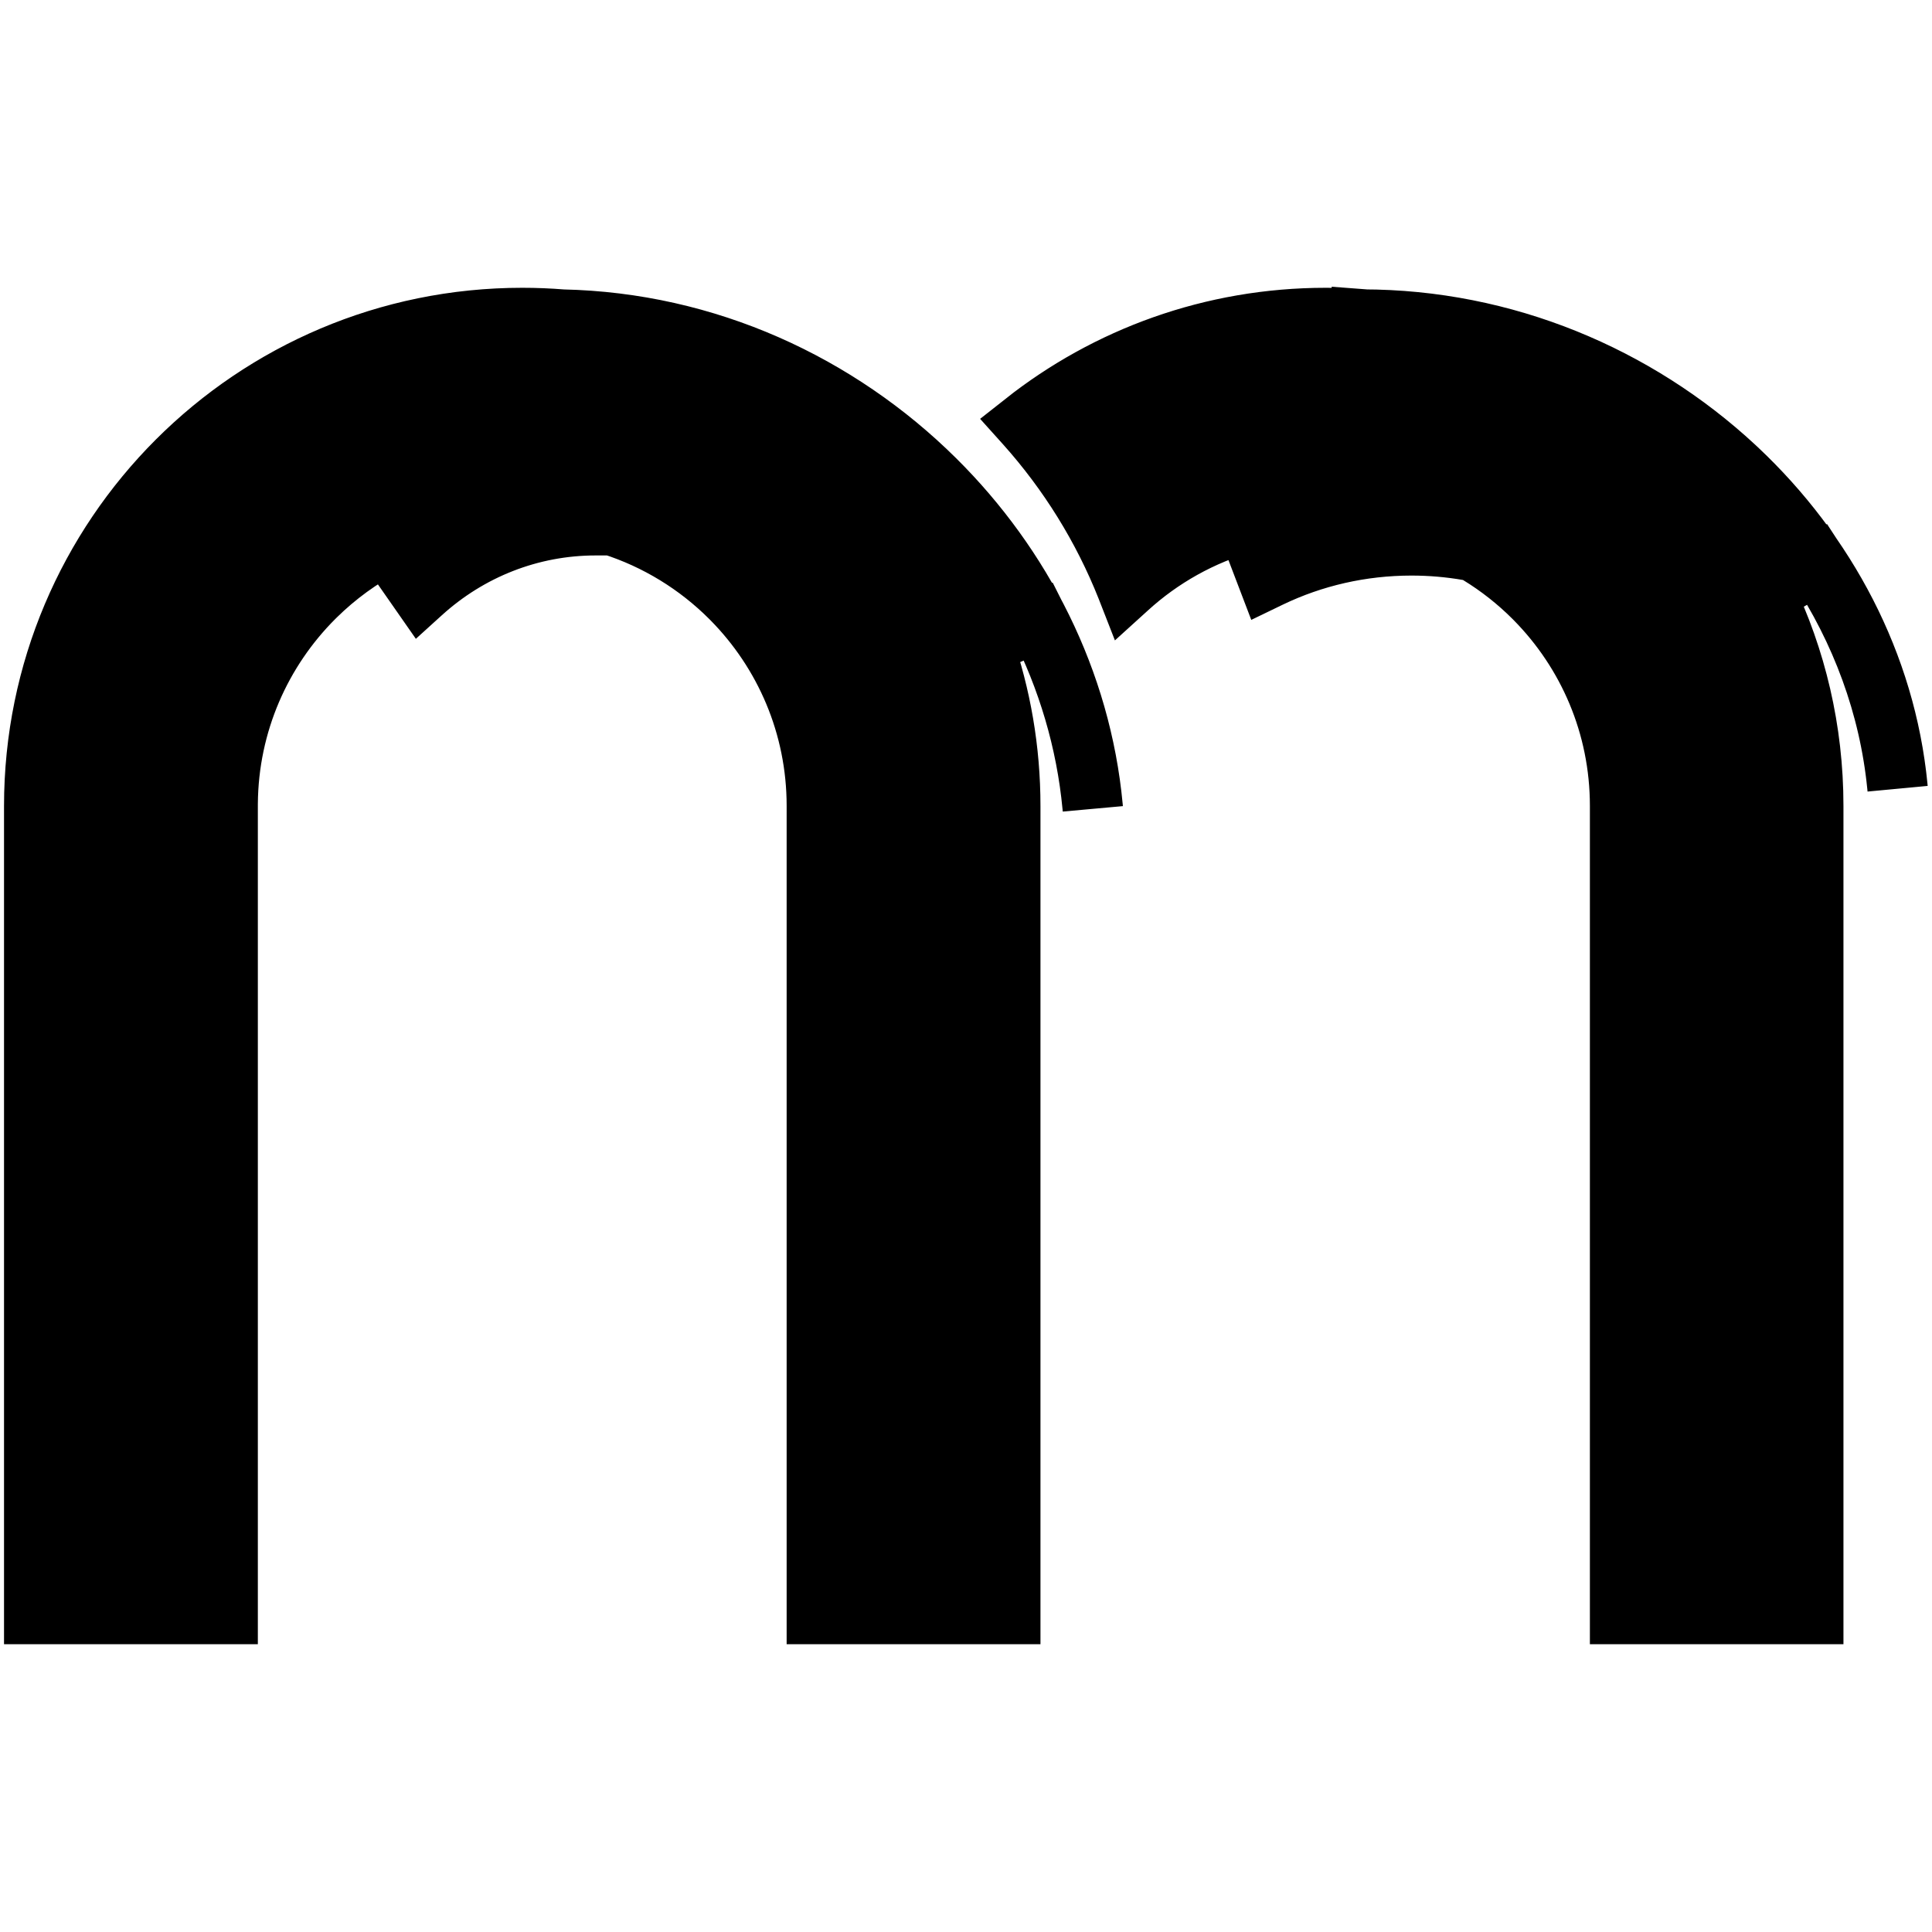
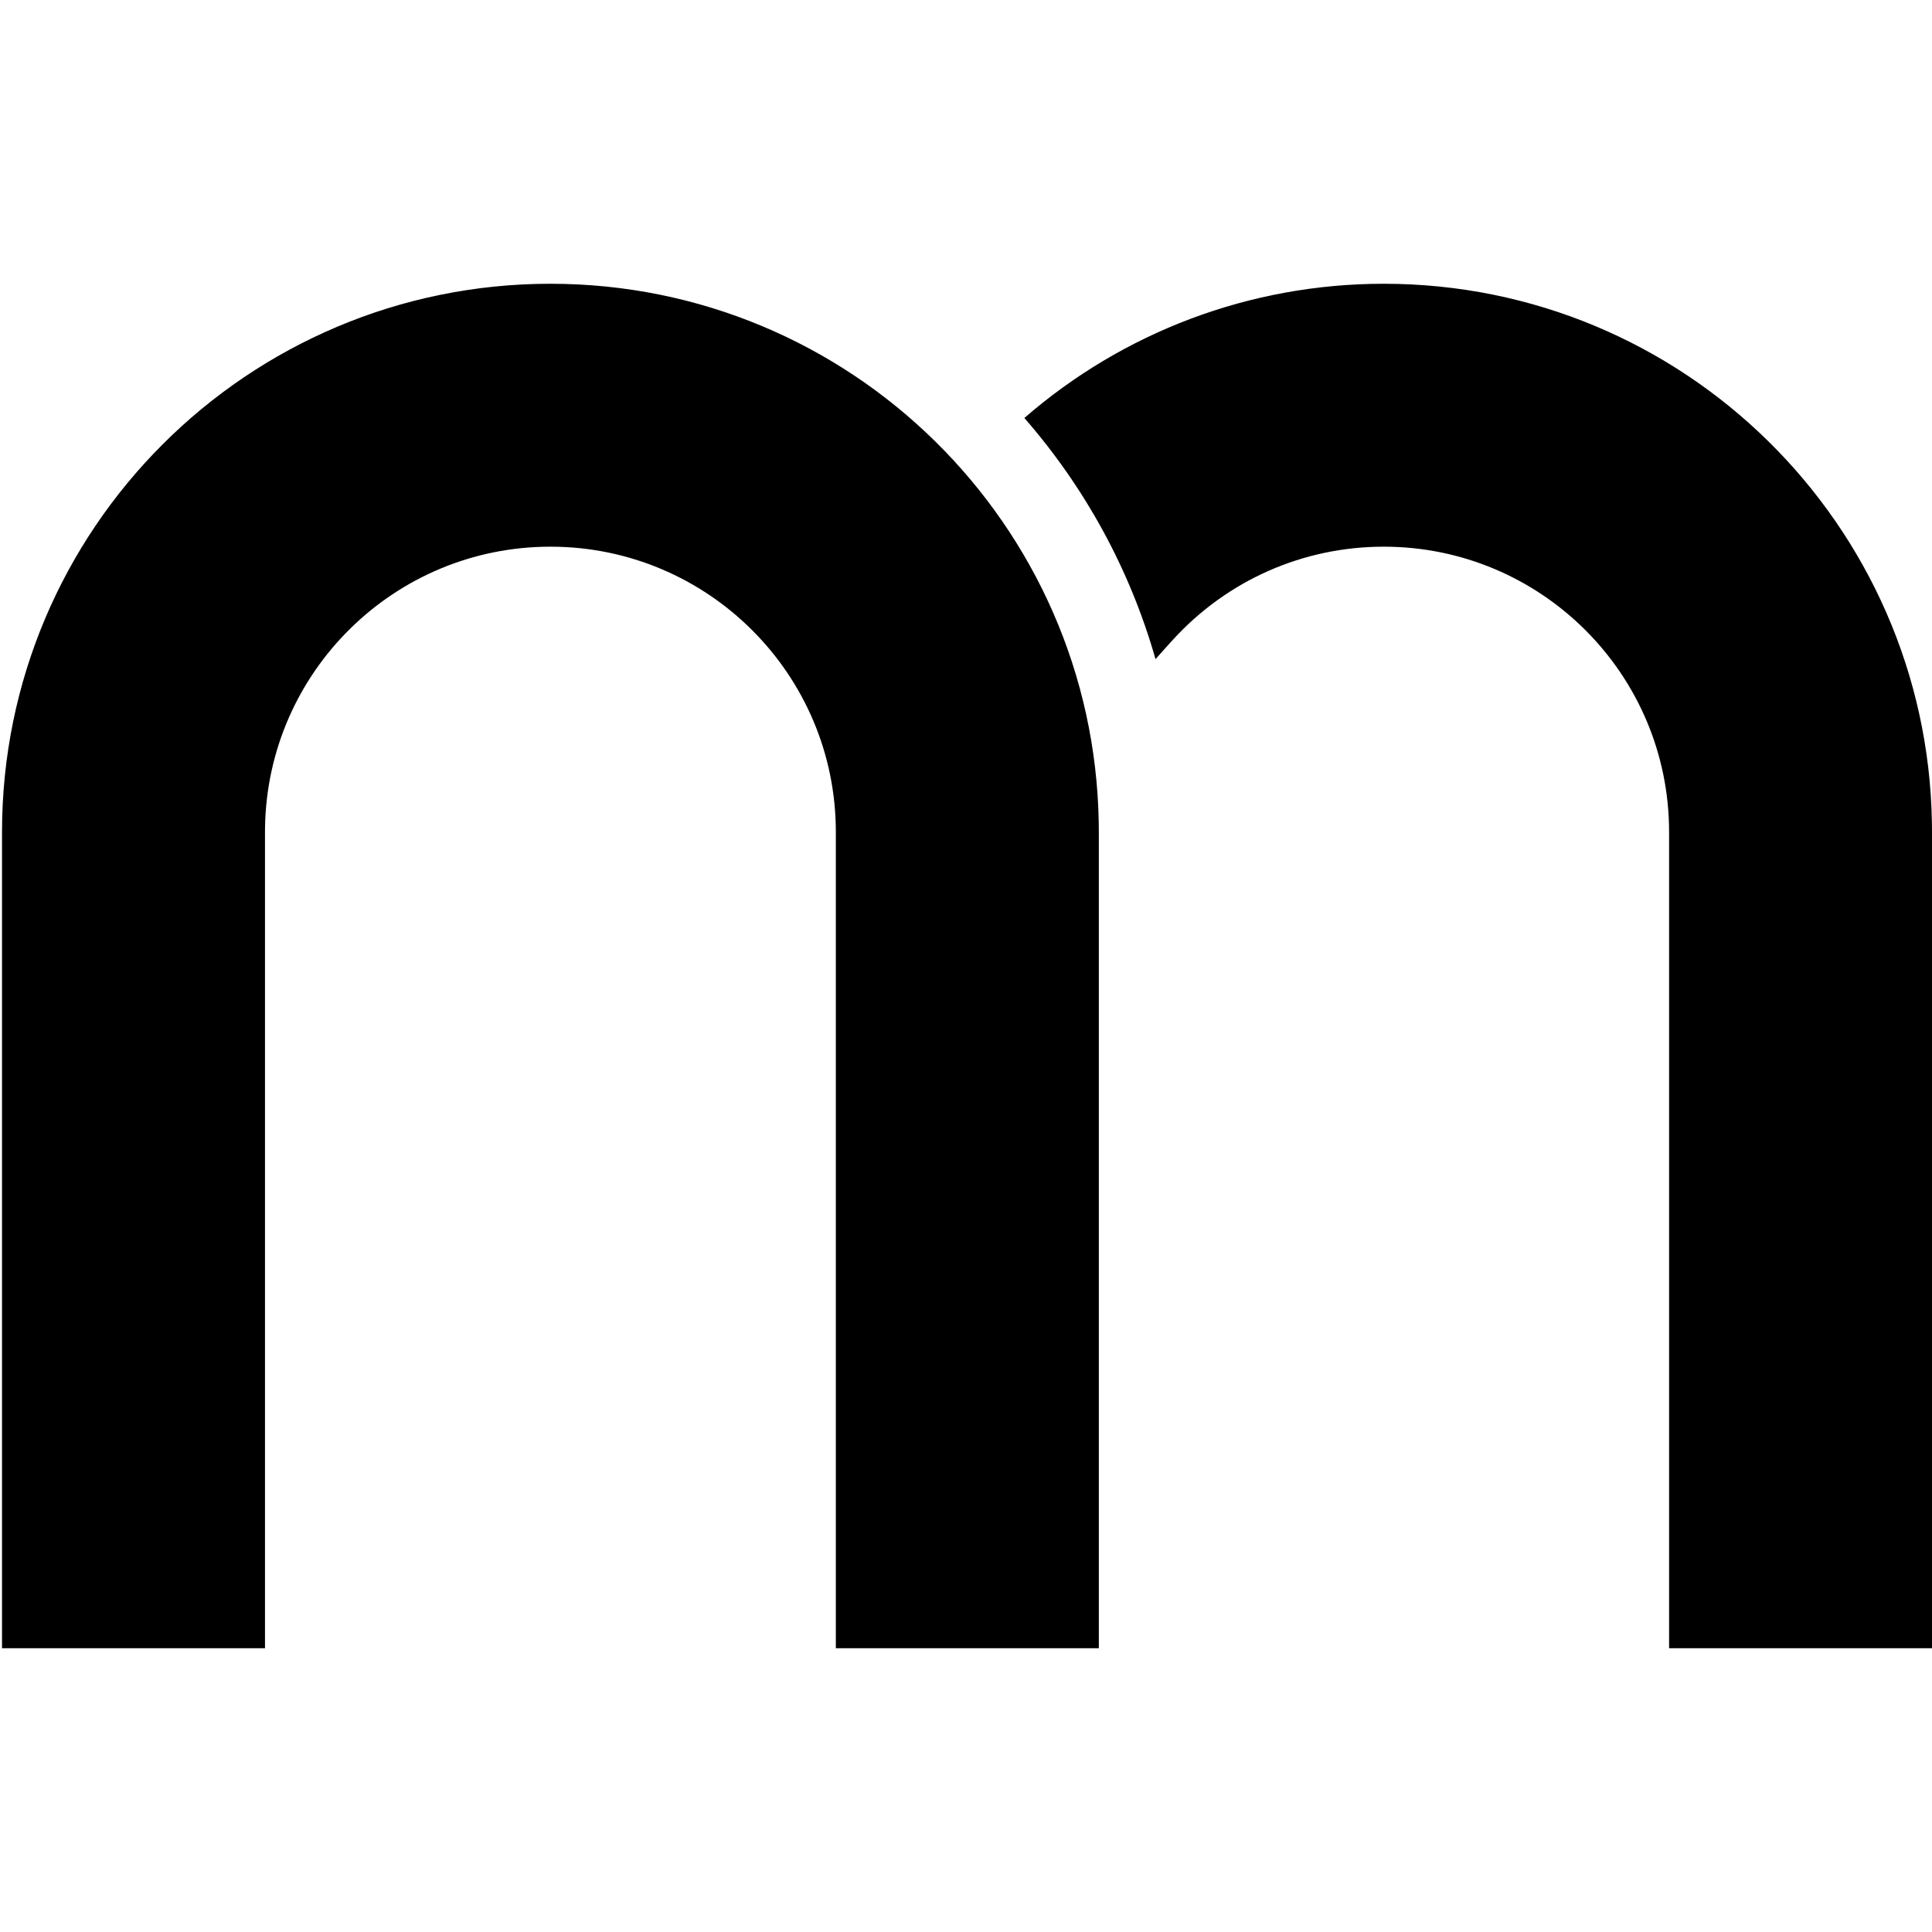
<svg xmlns="http://www.w3.org/2000/svg" height="960" viewBox="0 0 960 960" width="960">
-   <path d="m542.9 400.669c-3.065-32.469-12.435-63.506-26.854-91.881l-27.534 11.739c8.741 25.04 13.489 51.952 13.489 79.973v401.5h-96.123l.001-401.559c0-40.02-16.067-76.288-42.104-102.708l-.75-.755c-16.312-16.315-36.46-28.793-58.973-35.978l-8.051 0c-32.364 0-62.874 12.115-86.599 33.667l-.21.191-17.014-24.398c-13.062 6.775-24.974 15.46-35.364 25.686l-.817.811c-26.233 26.227-42.554 62.361-42.87 102.307l-.005 1.147-0 401.589h-96.122v-401.5c0-66.965 27.143-127.59 71.027-171.473 43.884-43.884 104.509-71.027 171.473-71.027 6.718 0 13.373.273 19.954.808 71.603 1.524 137.009 31.919 185.007 79.457 43.416 42.999 72.637 100.081 78.467 162.679l.084.943zm399.87-10.217c-3.95-39.764-18.028-77.278-39.715-110.088l-26.023 14.789c15.363 31.842 23.969 67.559 23.969 105.287v401.559h-95.994v-401.559c0-40.01-16.045-76.269-42.044-102.687l-.764-.771c-8.229-8.238-17.435-15.499-27.428-21.594-.814-.496-1.632-.984-2.454-1.463-.929-.178-1.858-.348-2.789-.509-9.228-1.603-18.65-2.417-28.189-2.417-24.92 0-48.877 5.58-70.323 15.882l-1.078.521-10.653-27.91c-22.34 6.277-42.419 17.634-58.998 32.753l-.242.22-.175-.445c-11.912-30.024-29.007-57.429-50.178-81.112l-.827-.921c41.228-32.559 93.296-51.988 149.899-51.988 6.501 0 12.942.256 19.314.759l-1.17-.088.001.12c70.743 0 136.378 28.086 184.906 73.067l1.465 1.368c43.972 41.361 73.638 96.759 79.545 157.739l.083.908z" fill-rule="evenodd" stroke="#000" stroke-width="30" />
+   <path d="m273.5 141c148.993 0 270.057 119.546 272.463 267.929l.037 4.505v405.565h-130.676v-405.565c0-78.309-63.497-141.79-141.824-141.79-77.544 0-140.553 62.218-141.805 139.445l-.019 2.345v405.565h-130.676v-405.565c0-150.462 122.002-272.435 272.5-272.435zm414.084 0c148.947 0 269.974 119.546 272.379 267.929l.036 4.505v405.565h-130.635v-405.565c0-78.309-63.477-141.79-141.78-141.79-40.401 0-77.932 16.901-104.677 46.155l-3.054 3.359-4.347 4.852-1.333 1.512c-12.779-44.868-35.317-85.624-65.173-119.827 48.918-42.517 111.866-66.696 178.584-66.696z" fill-rule="evenodd" />
</svg>
